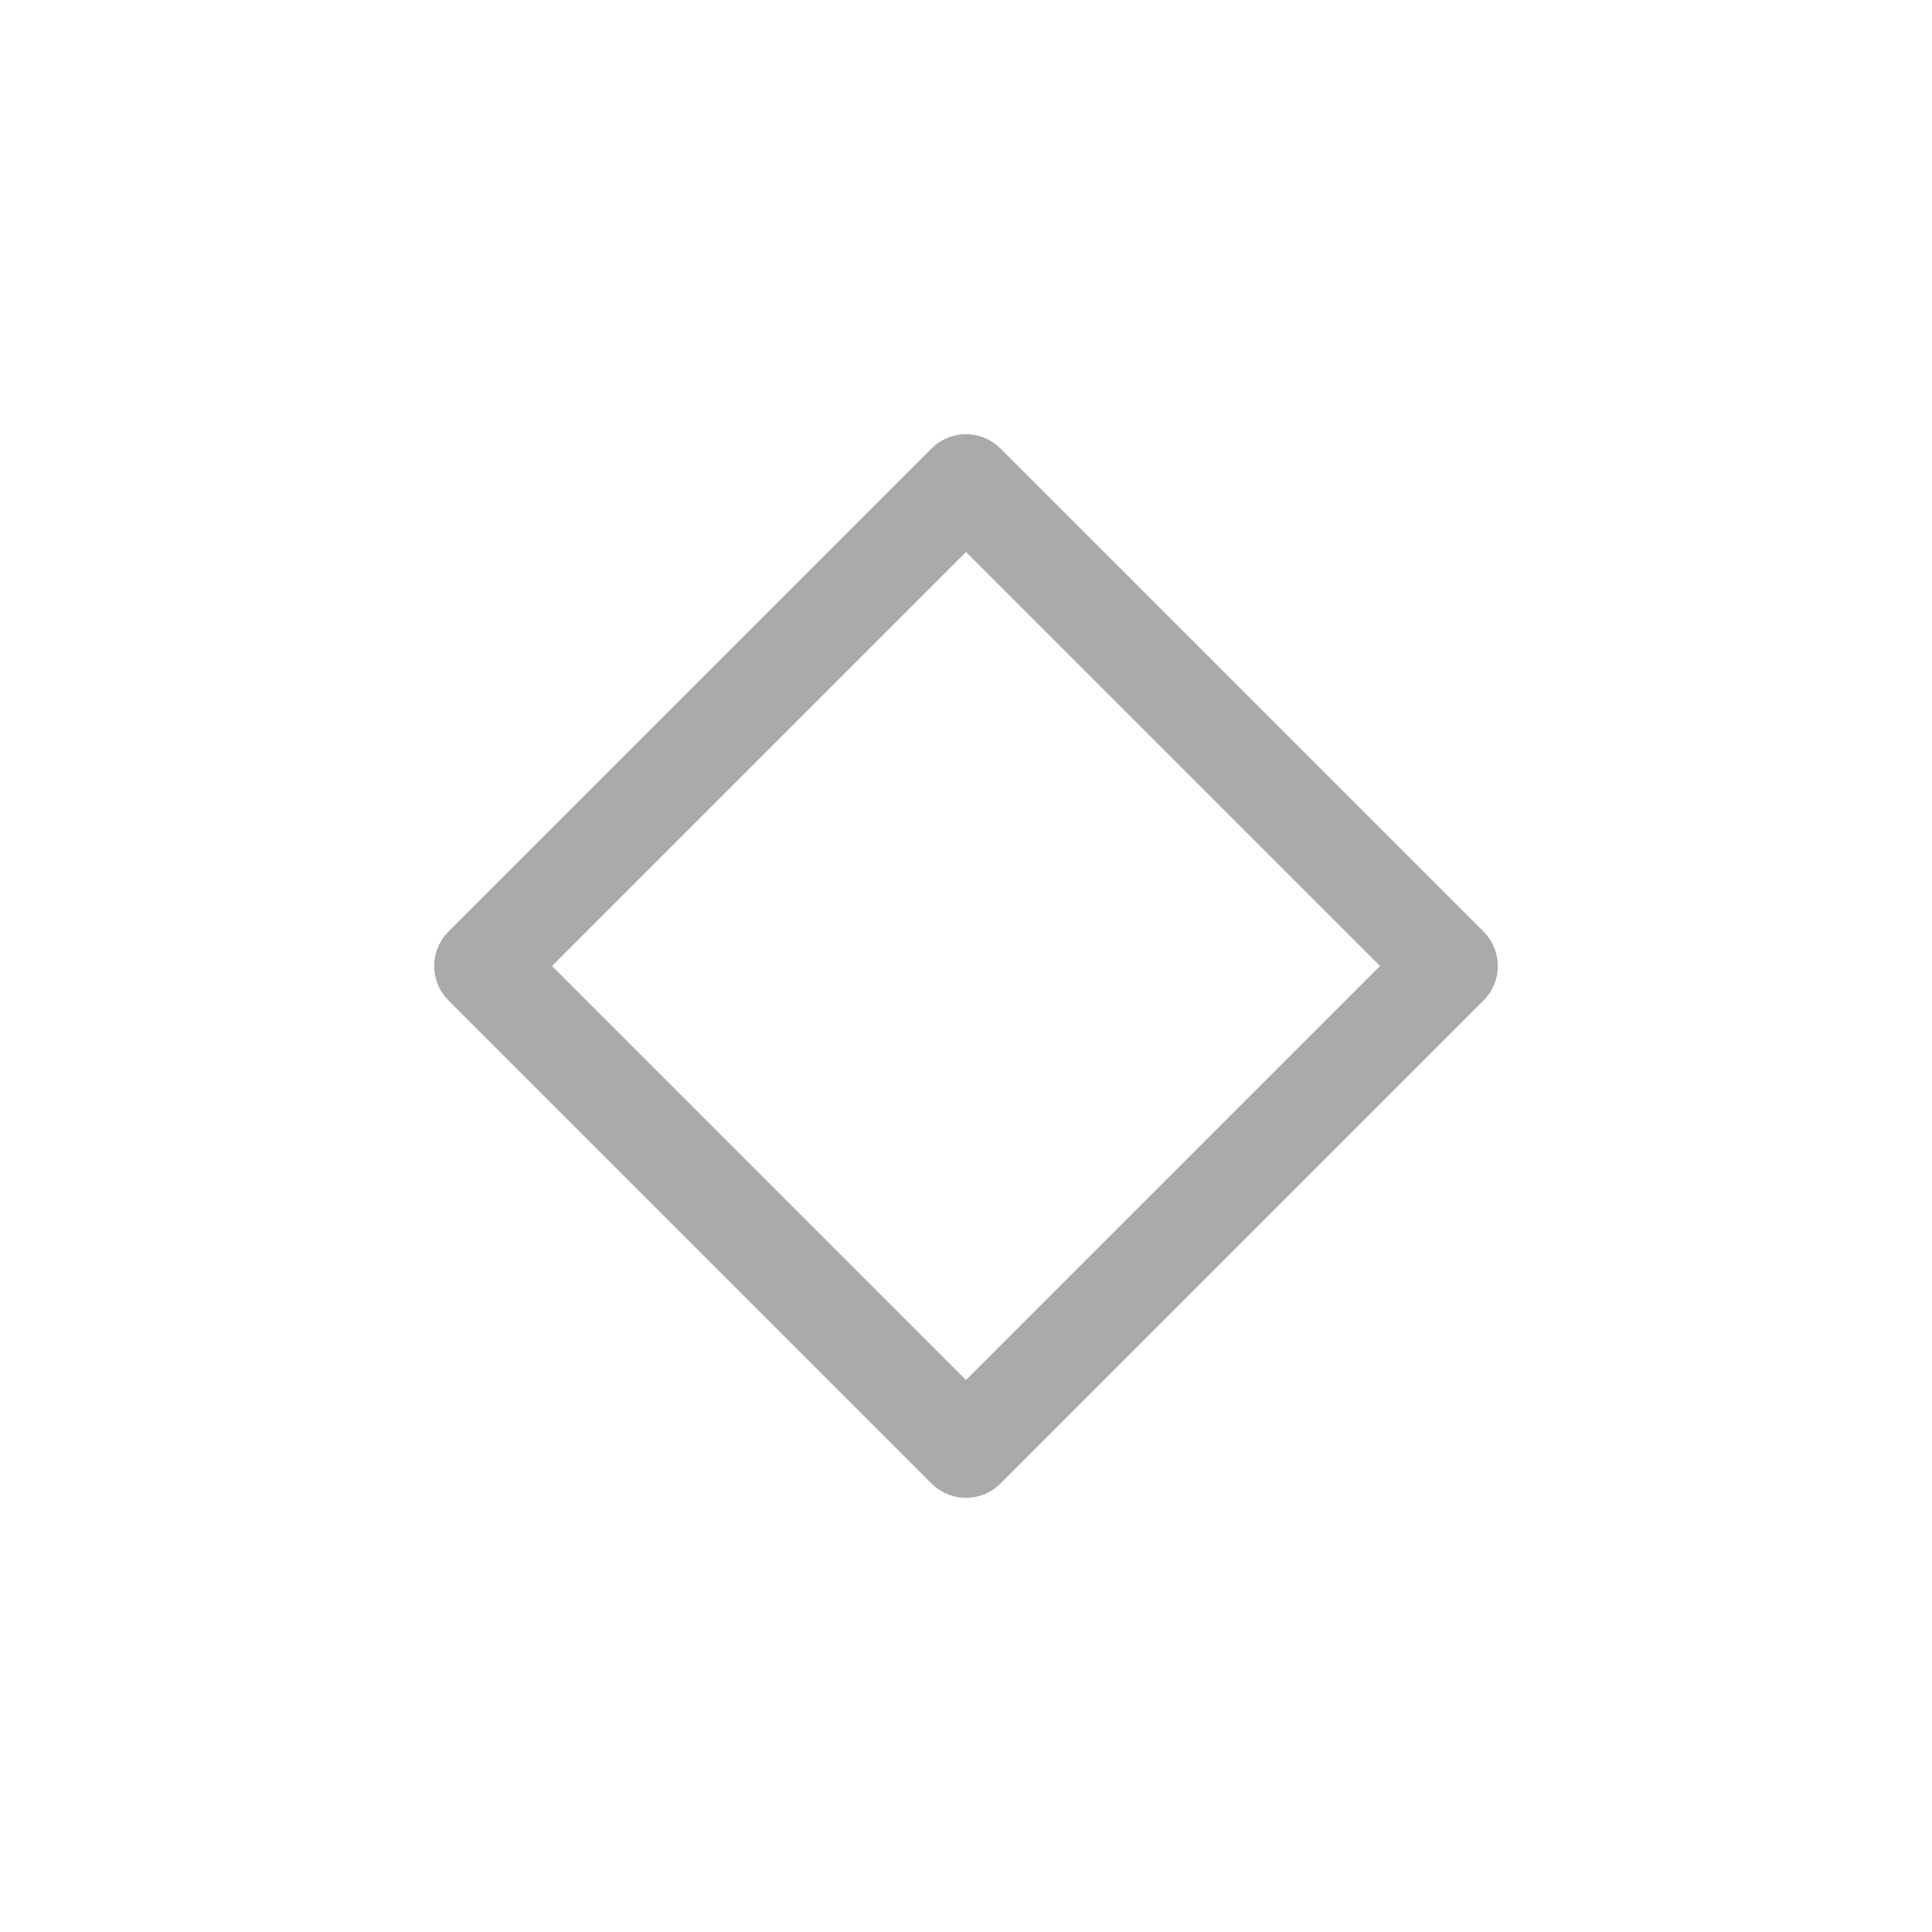
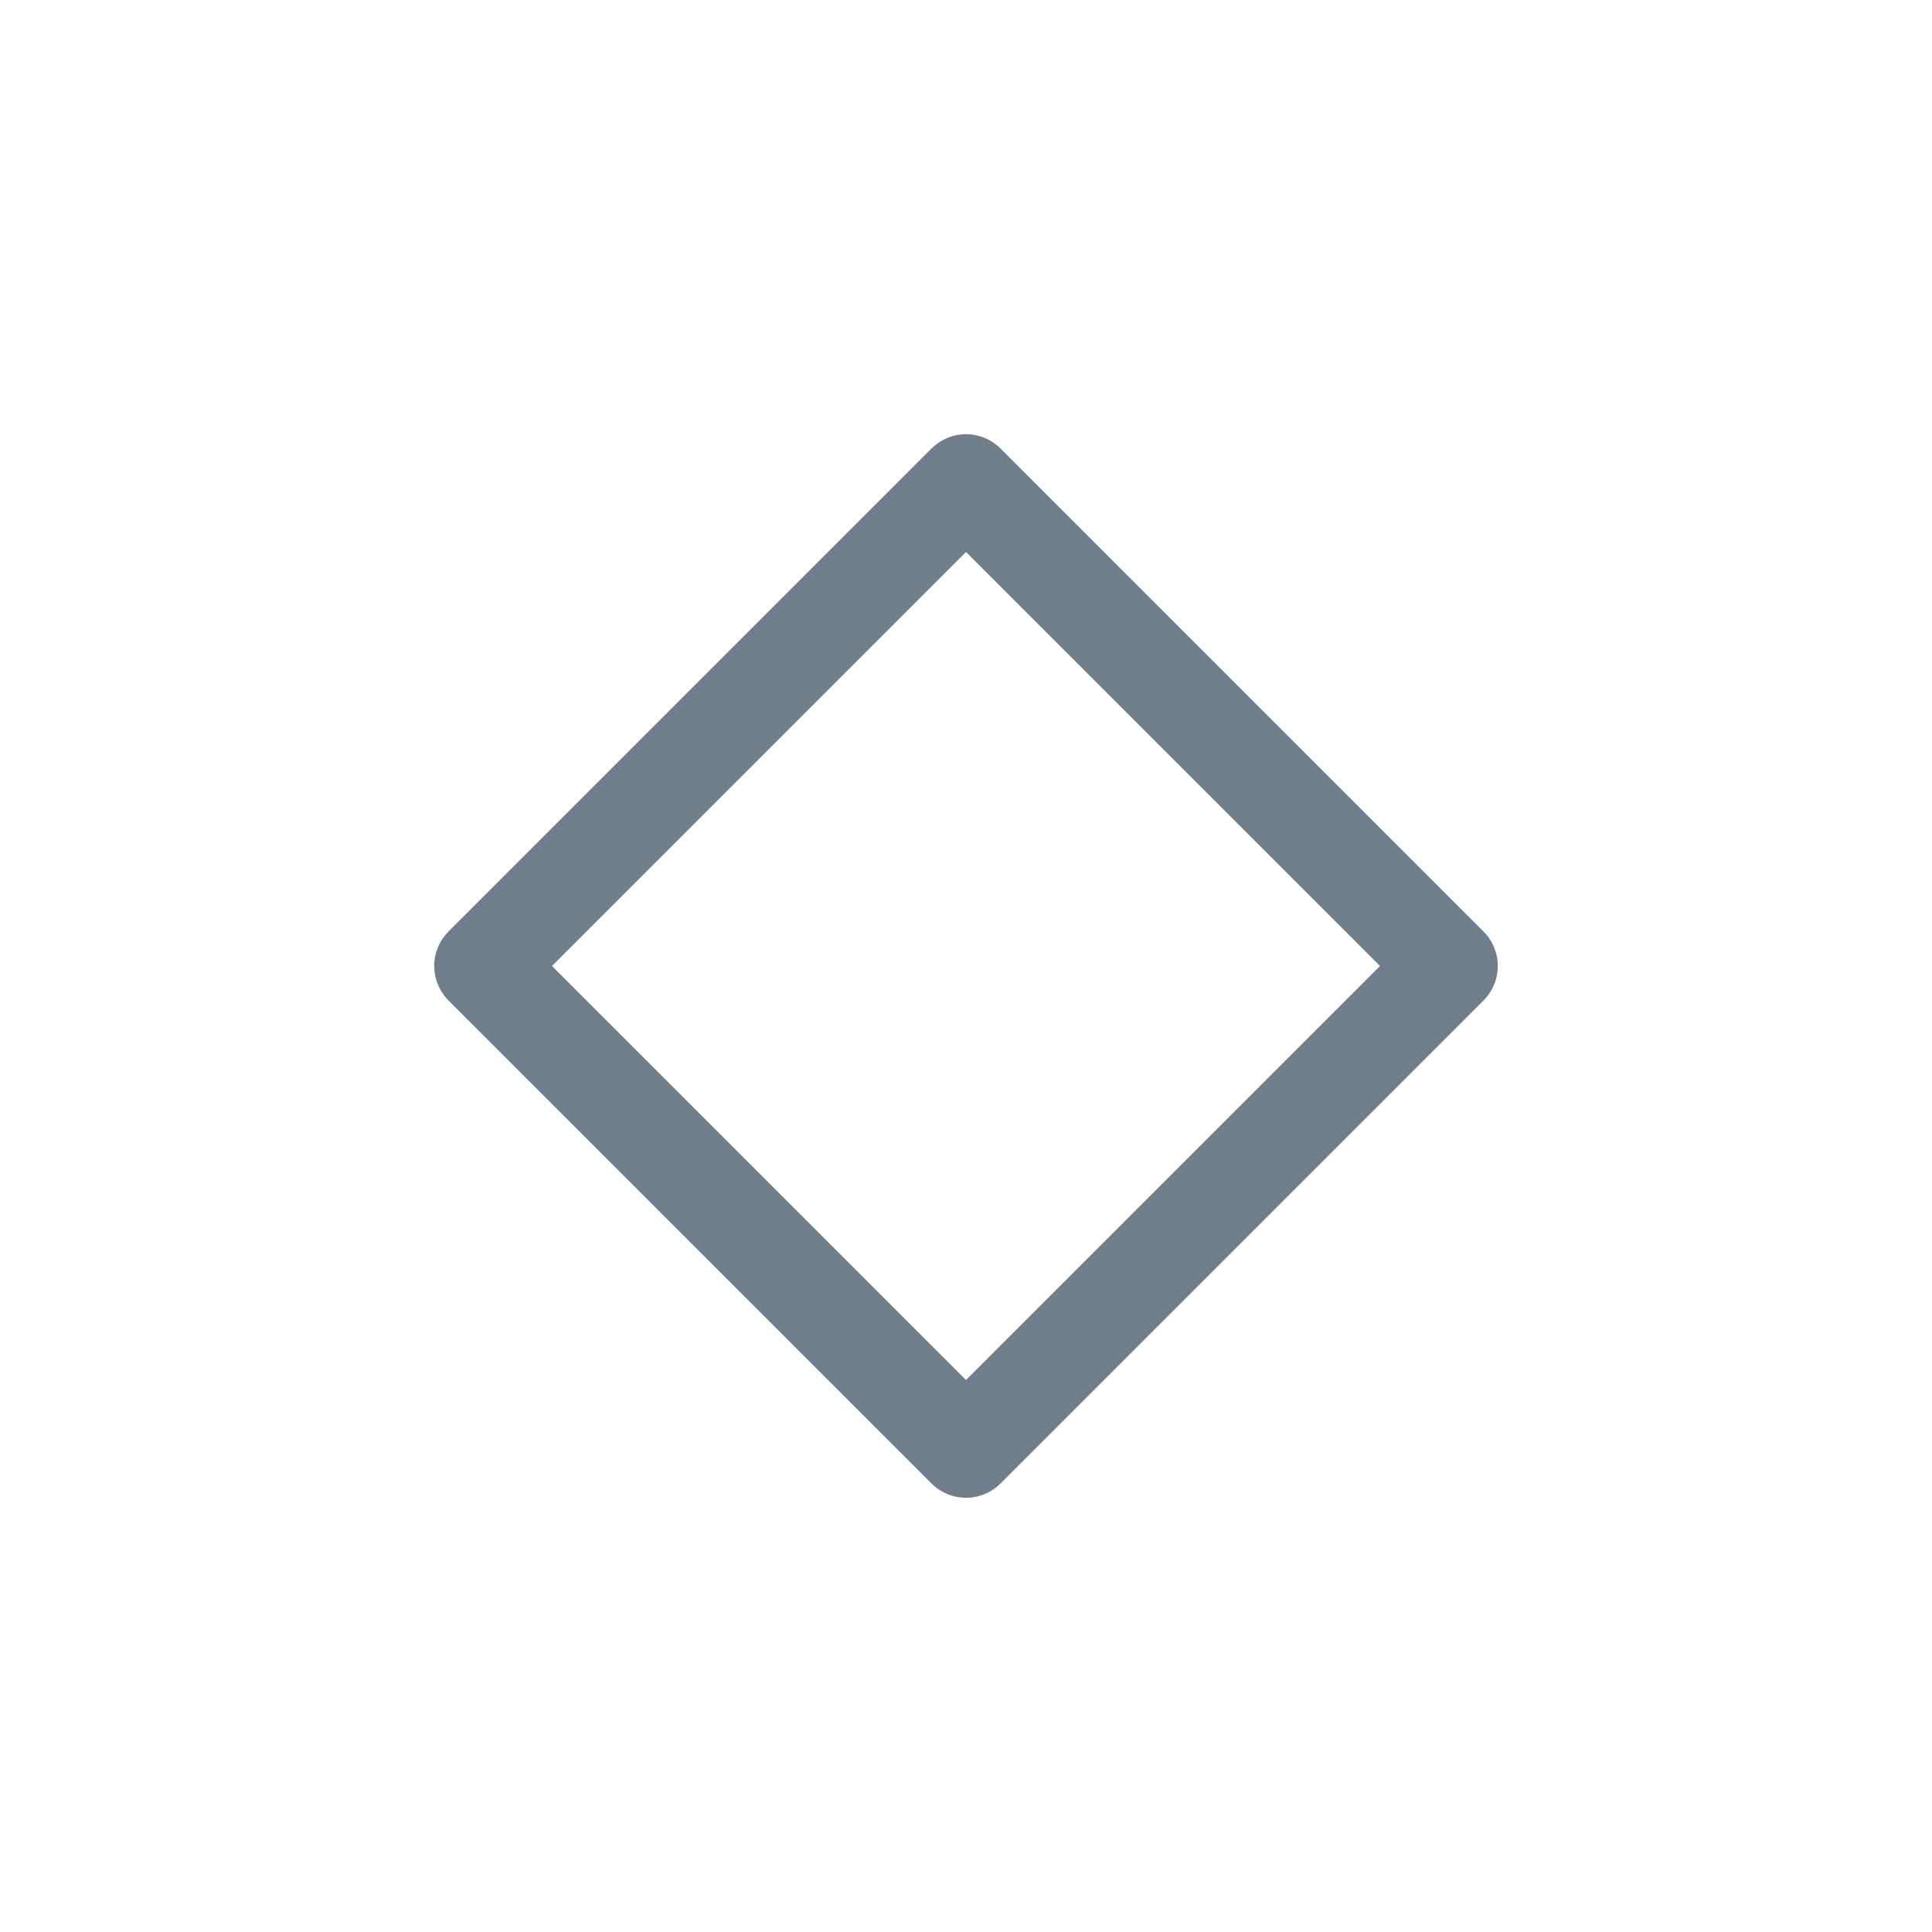
<svg xmlns="http://www.w3.org/2000/svg" viewBox="0 0 50 50" version="1.2" baseProfile="tiny">
  <defs>
</defs>
  <g fill="none" stroke="black" stroke-width="1" fill-rule="evenodd" stroke-linecap="square" stroke-linejoin="bevel">
-     <g fill="none" stroke="#aaaaaa" stroke-opacity="1" stroke-width="1.01" stroke-linecap="round" stroke-linejoin="round" transform="matrix(2.5,0,0,2.5,2.5,2.5)" font-family="Noto Sans" font-size="10" font-weight="400" font-style="normal">
+     <g fill="none" stroke="#707d8a" stroke-opacity="1" stroke-width="1.01" stroke-linecap="round" stroke-linejoin="round" transform="matrix(2.5,0,0,2.5,2.5,2.5)" font-family="Noto Sans" font-size="10" font-weight="400" font-style="normal">
      <path vector-effect="none" fill-rule="evenodd" d="M4,9 L9,4 L14,9 L9,14 L4,9" />
    </g>
    <g fill="none" stroke="#000000" stroke-opacity="1" stroke-width="1" stroke-linecap="square" stroke-linejoin="bevel" transform="matrix(1,0,0,1,0,0)" font-family="Noto Sans" font-size="10" font-weight="400" font-style="normal">
</g>
  </g>
</svg>
